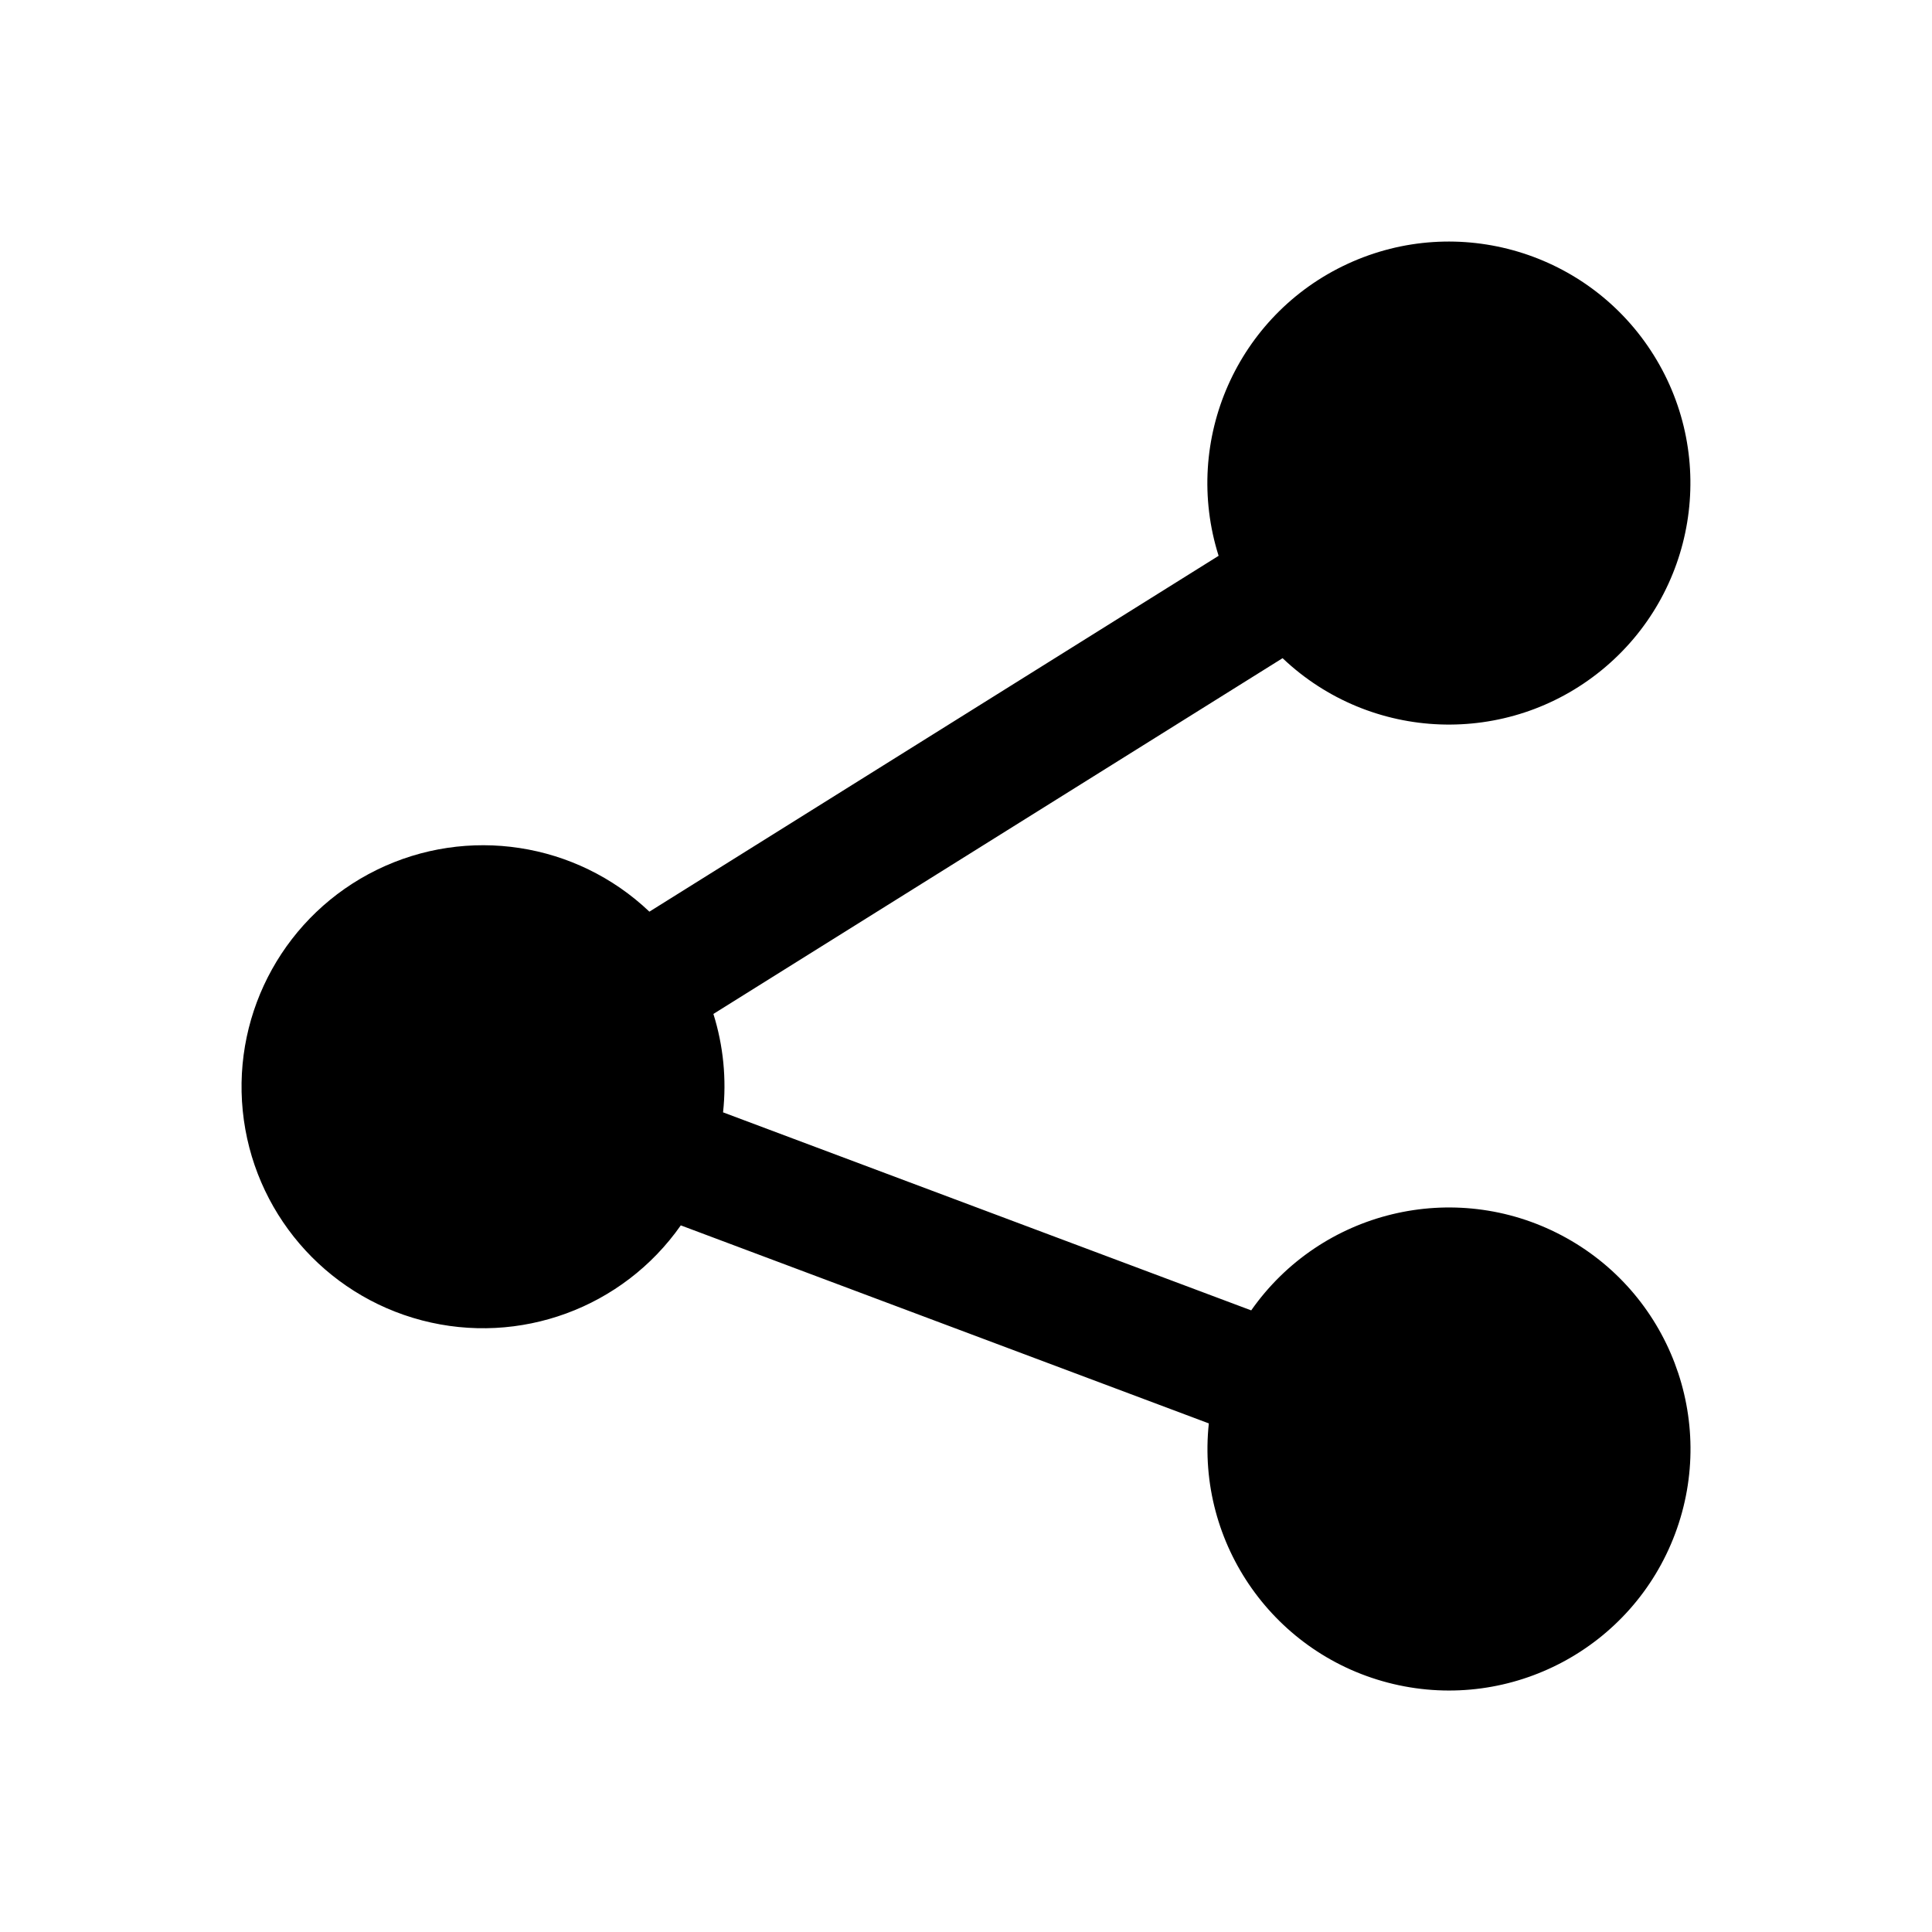
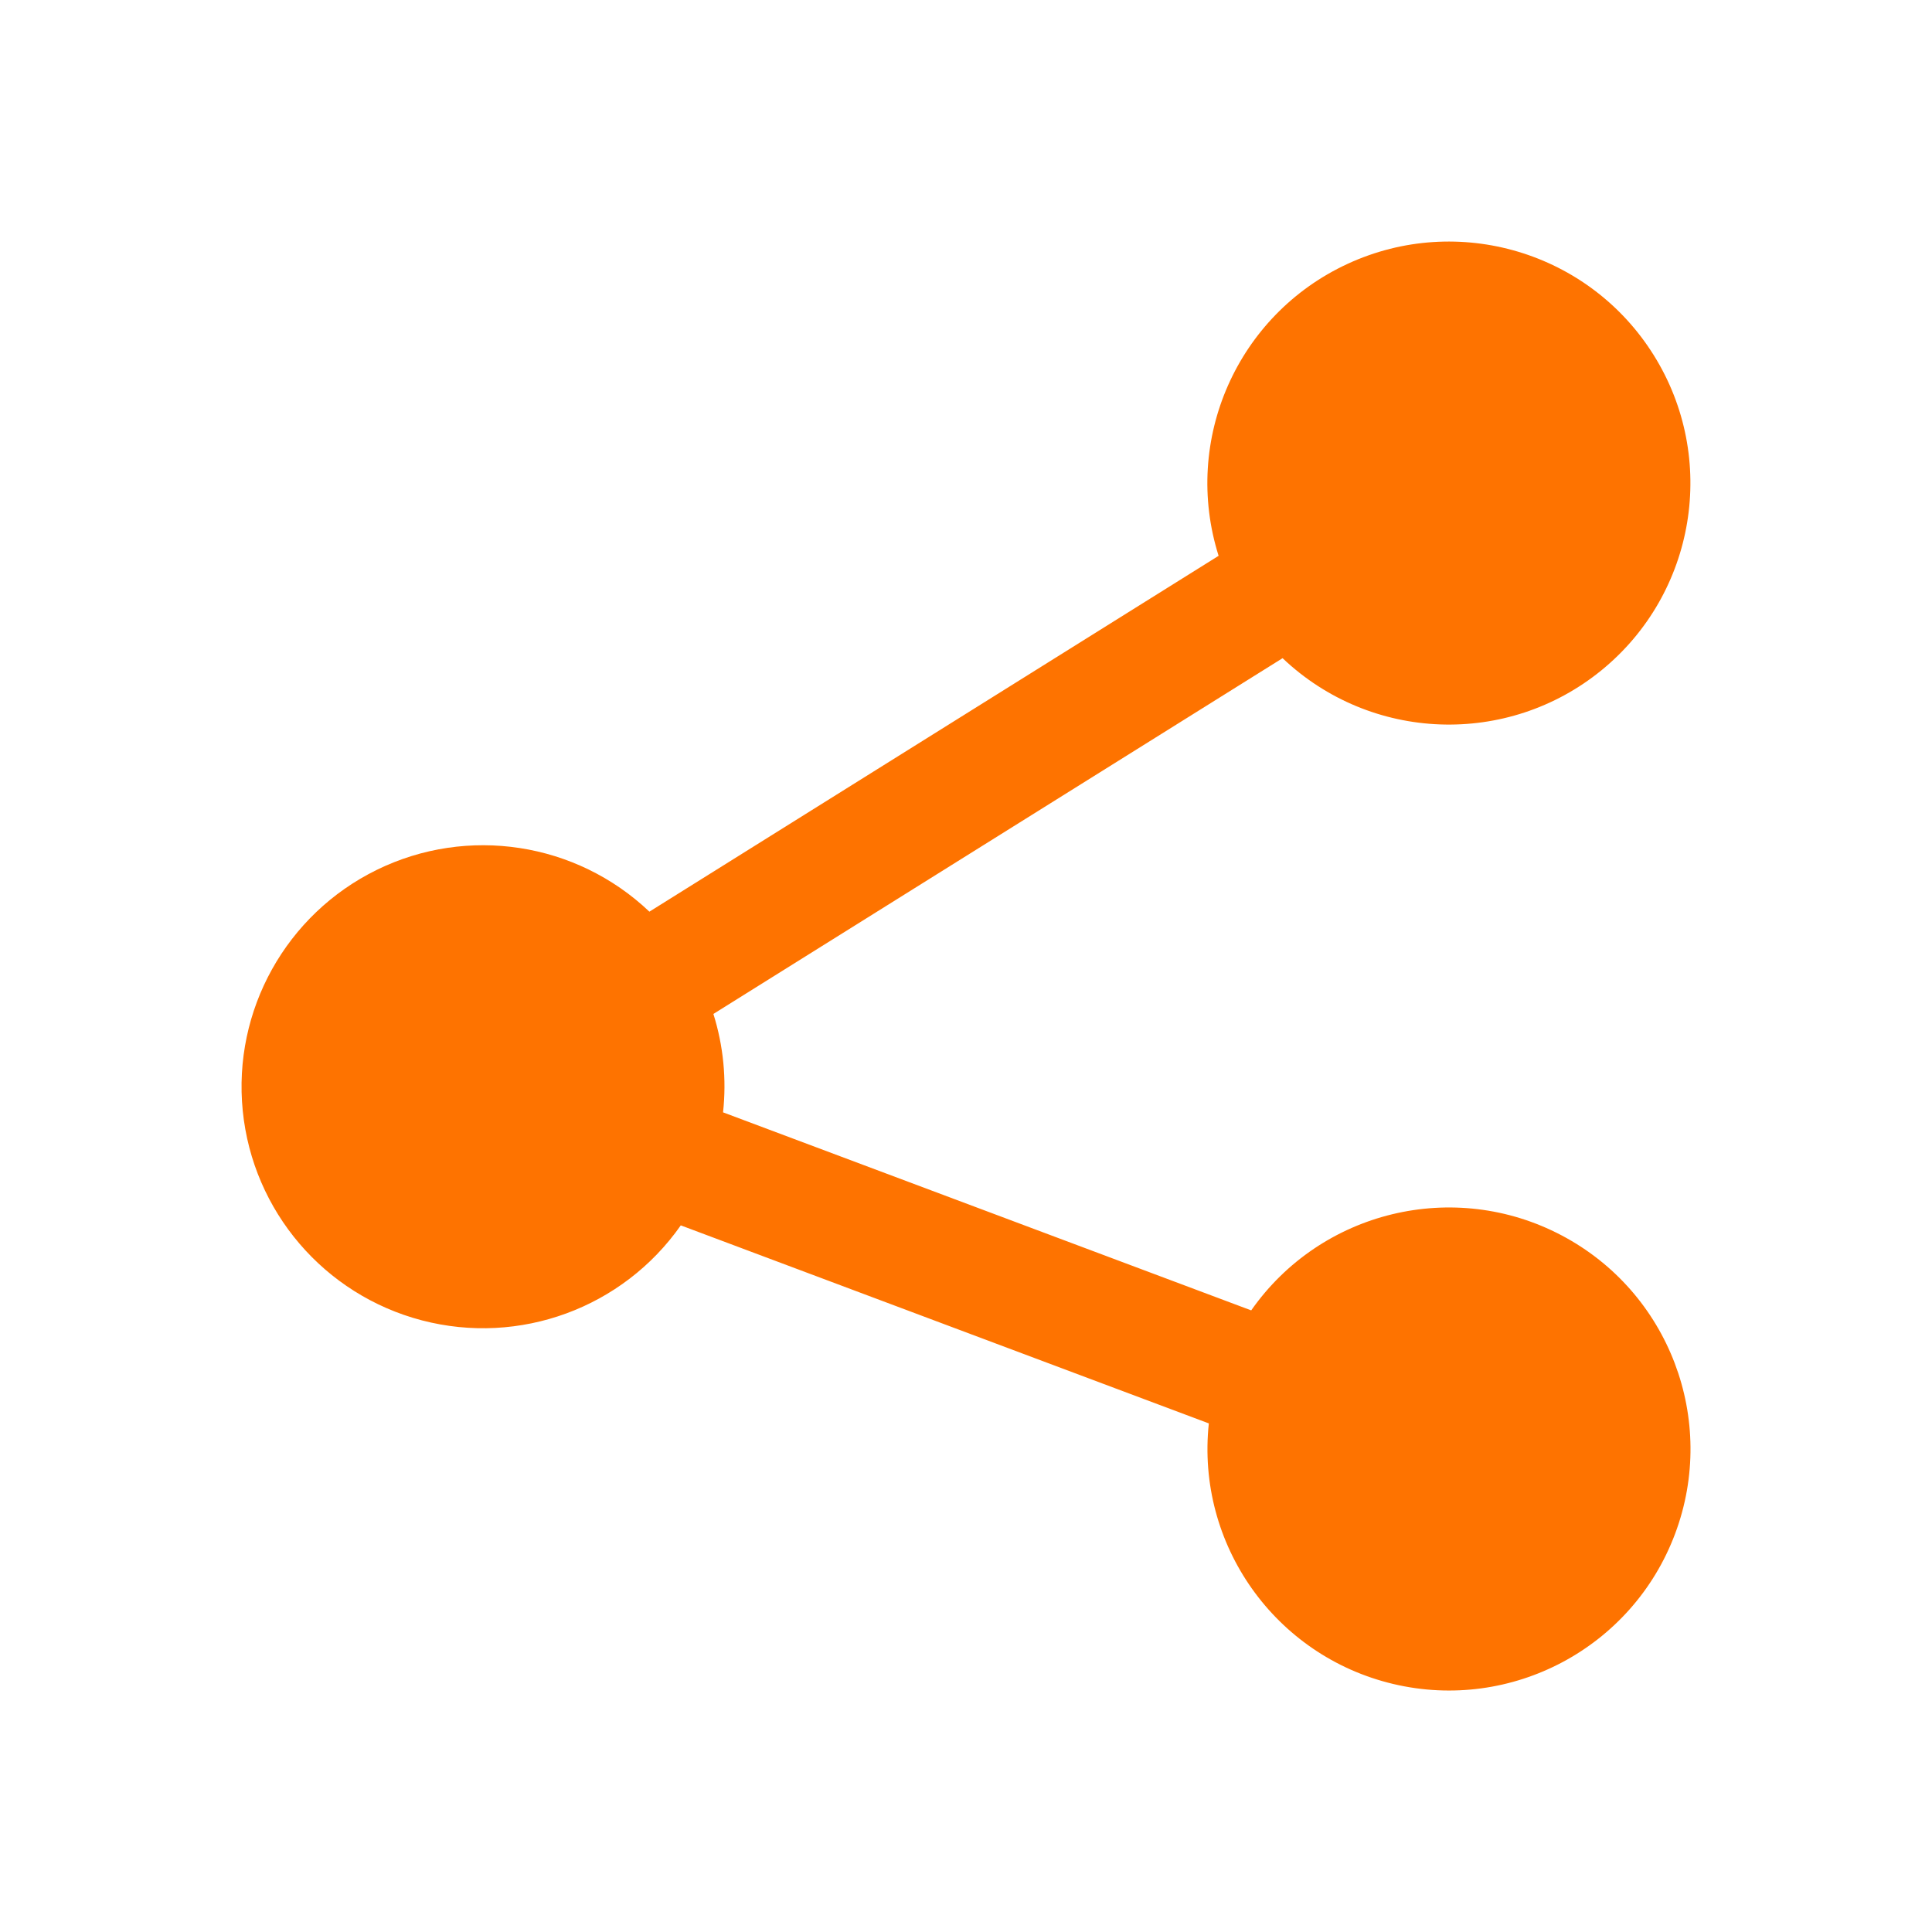
<svg xmlns="http://www.w3.org/2000/svg" width="128" height="128" viewBox="0 0 1024 1024">
-   <path fill="currentColor" d="m679.872 348.8-301.76 188.608a127.808 127.808 0 0 1 5.12 52.16l279.936 104.96a128 128 0 1 1-22.464 59.904l-279.872-104.96a128 128 0 1 1-16.64-166.272l301.696-188.608a128 128 0 1 1 33.92 54.272z" />
+   <path fill="#FE7300" d="m679.872 348.8-301.76 188.608a127.808 127.808 0 0 1 5.12 52.16l279.936 104.96a128 128 0 1 1-22.464 59.904l-279.872-104.96a128 128 0 1 1-16.64-166.272l301.696-188.608a128 128 0 1 1 33.92 54.272z" />
</svg>
